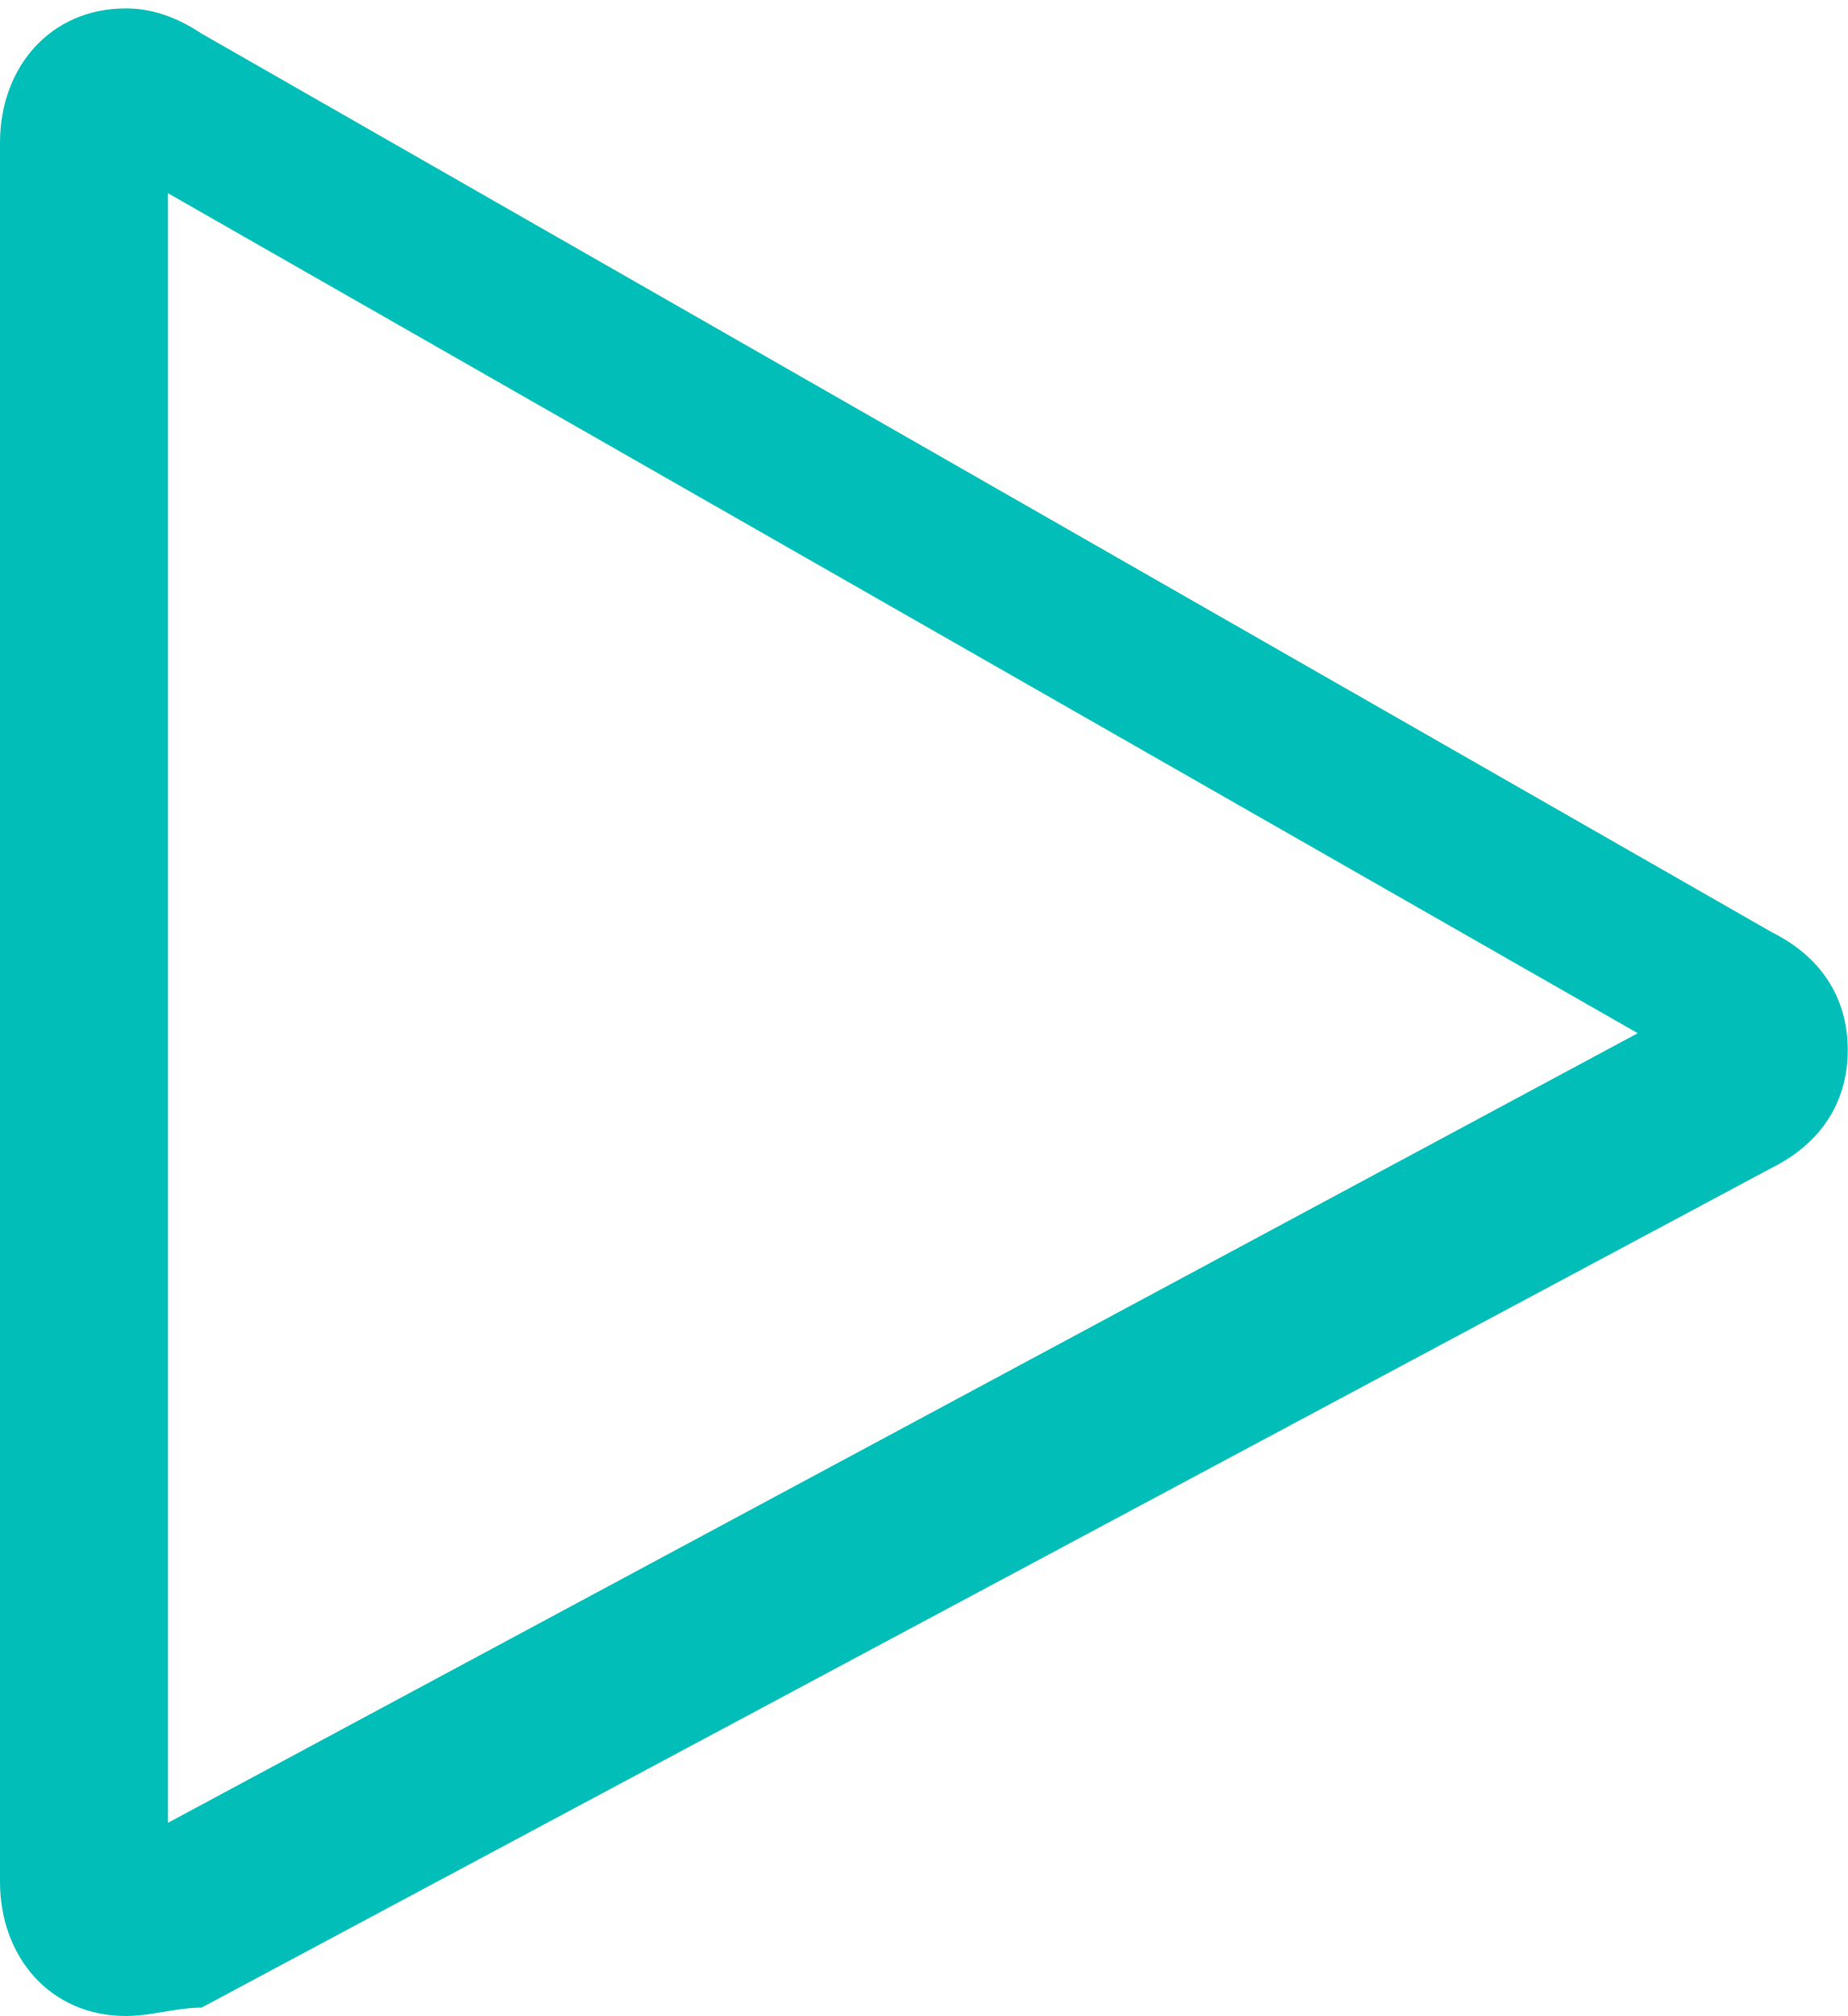
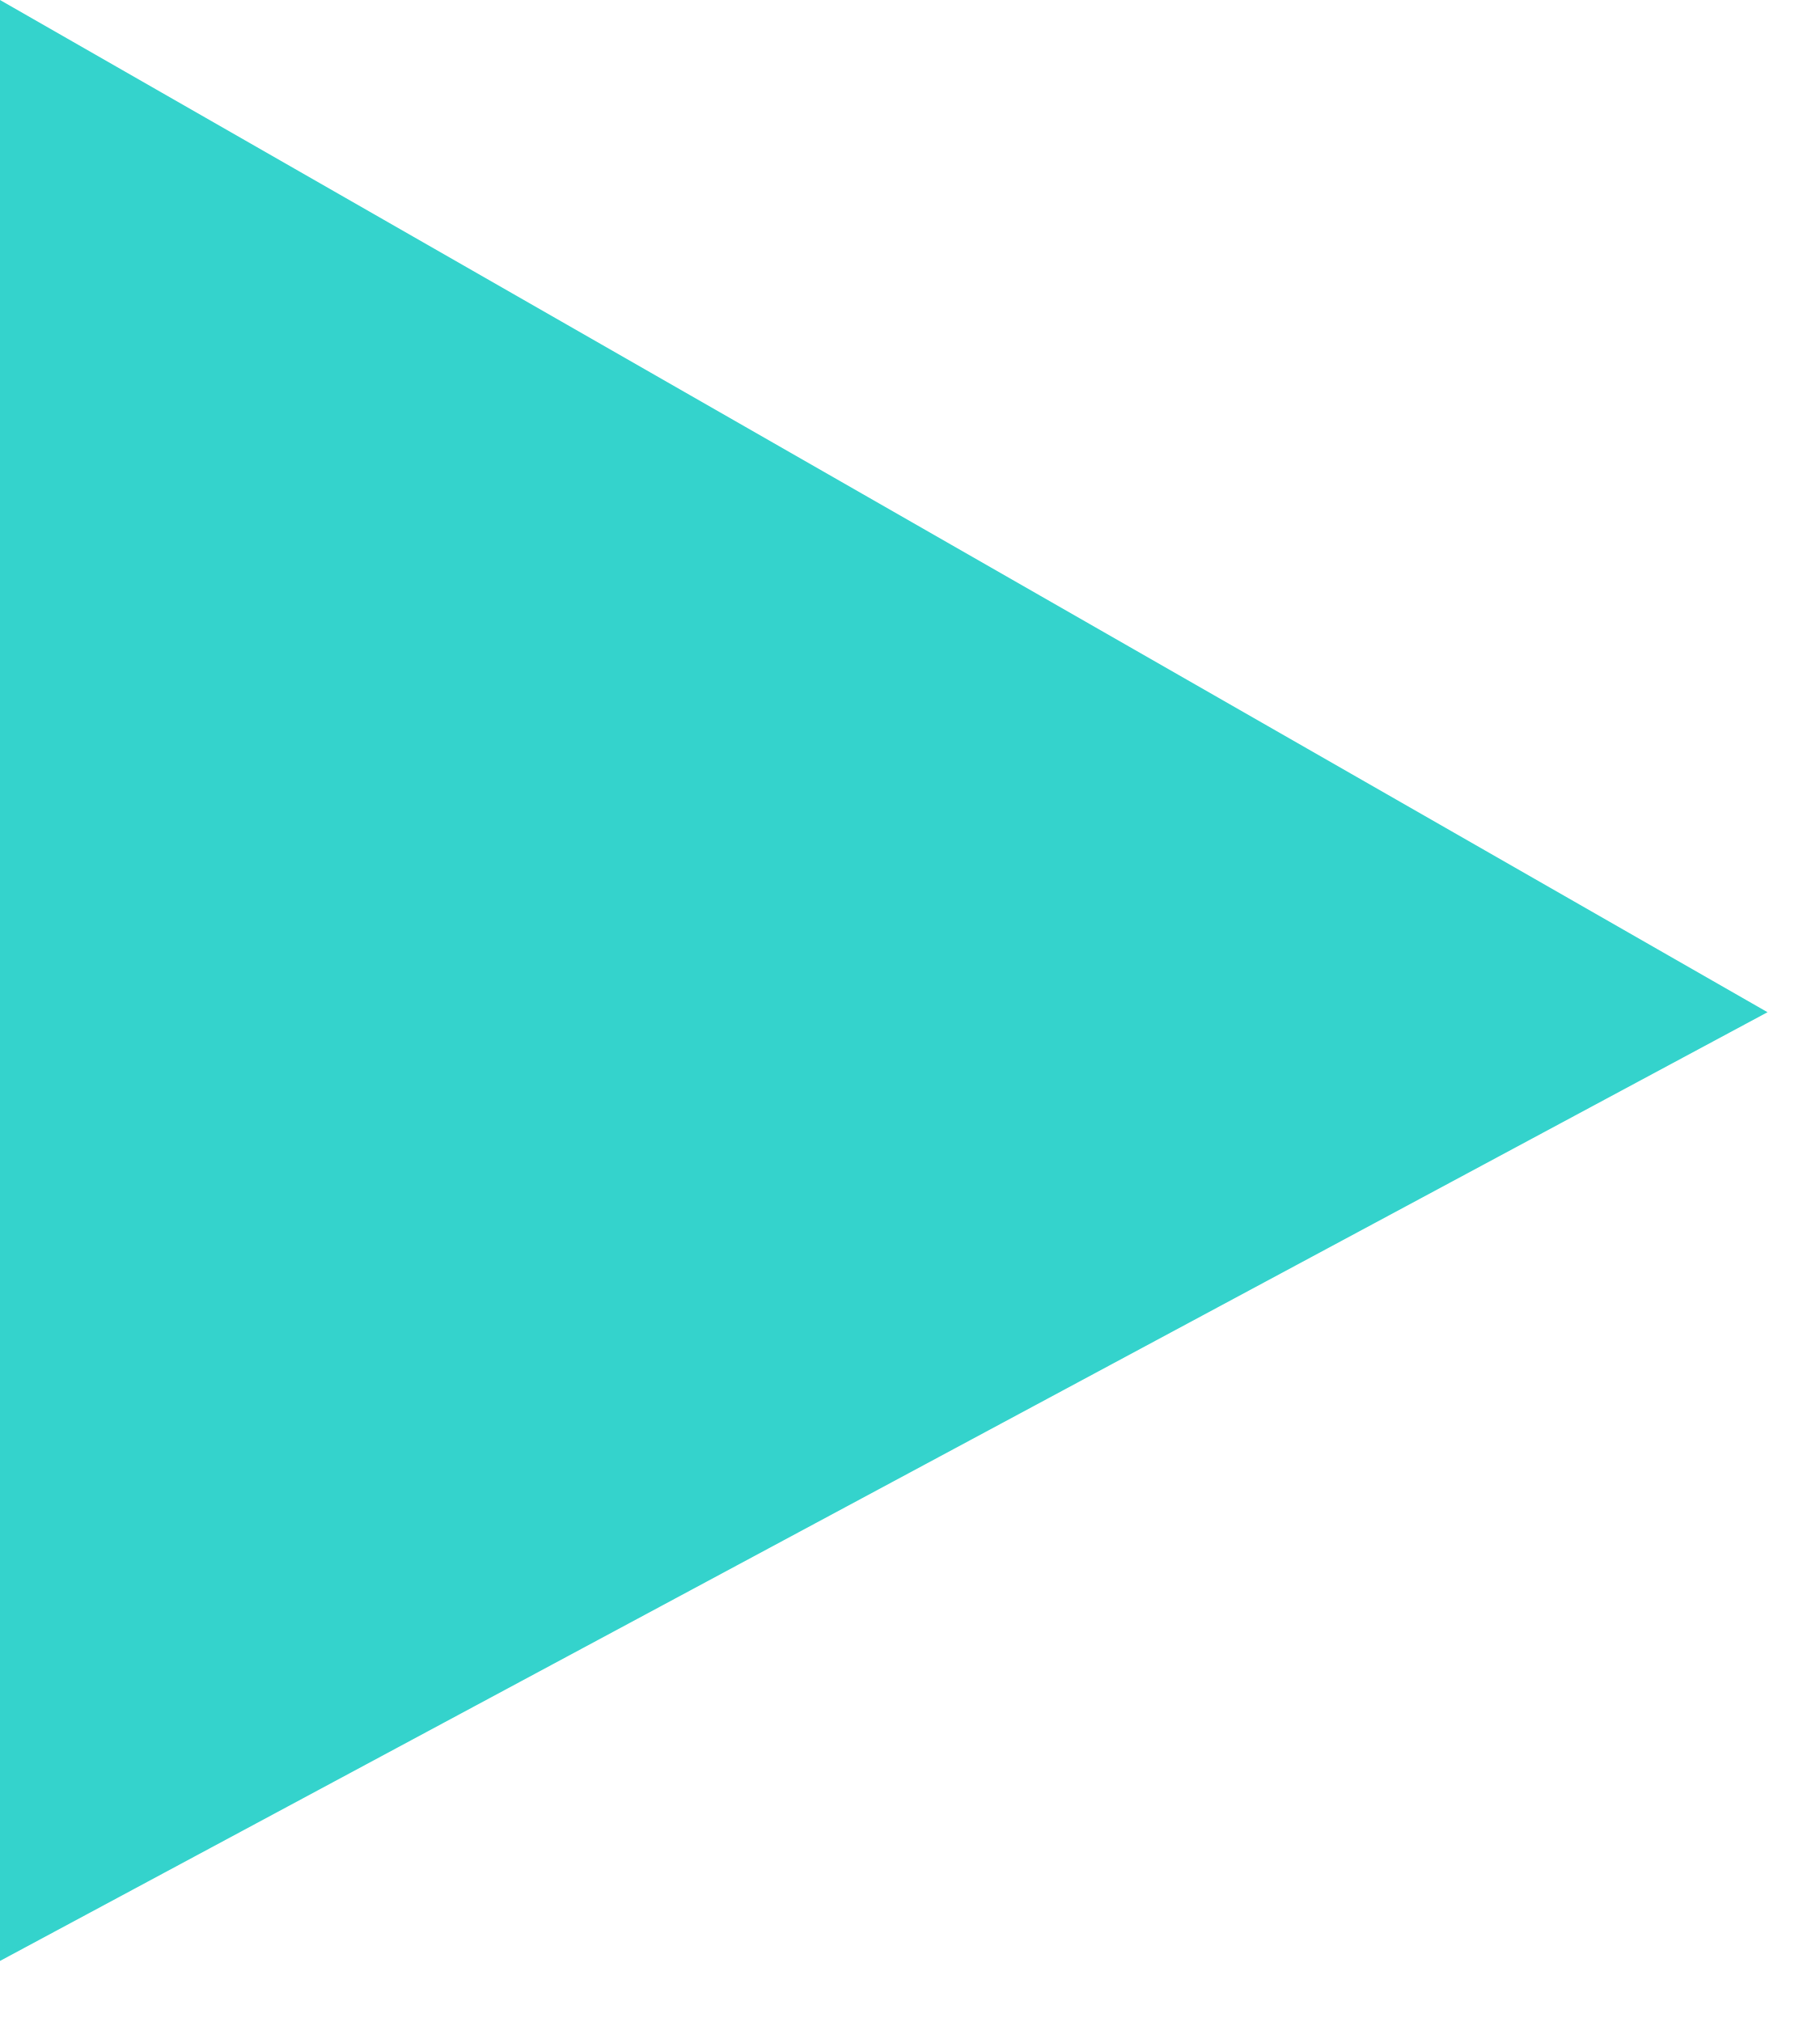
- <svg xmlns="http://www.w3.org/2000/svg" version="1.1" id="Capa_1" x="0px" y="0px" viewBox="-468 269 22 24" style="enable-background:new -468 269 22 24;" xml:space="preserve">
-   <style type="text/css">
- 	.st0{fill:#01BFB8;}
- </style>
-   <path class="st0" d="M-466.5,293c-0.9,0-1.5-0.7-1.5-1.6v-20.7c0-0.9,0.6-1.6,1.5-1.6c0.3,0,0.6,0.1,0.9,0.3l18.7,10.7  c0.6,0.3,0.9,0.8,0.9,1.4c0,0.6-0.3,1.1-0.9,1.4l-18.7,10C-465.9,292.9-466.2,293-466.5,293z M-466,271.3v19.4l17.5-9.4L-466,271.3z  " />
+ <svg xmlns="http://www.w3.org/2000/svg" width="18px" height="20px" viewBox="0 0 18 20" version="1.1">
+   <defs />
+   <g id="Page-1" stroke="none" stroke-width="1" fill="none" fill-rule="evenodd">
+     <path d="M0,-2.84217094e-14 L0,19.396 L17.481,10.012 L0,-2.84217094e-14 L0,-2.84217094e-14 Z" id="Shape" fill="#34D3CC" />
+   </g>
</svg>
